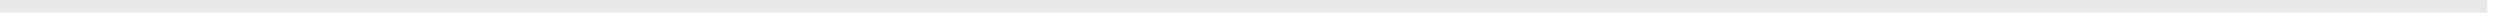
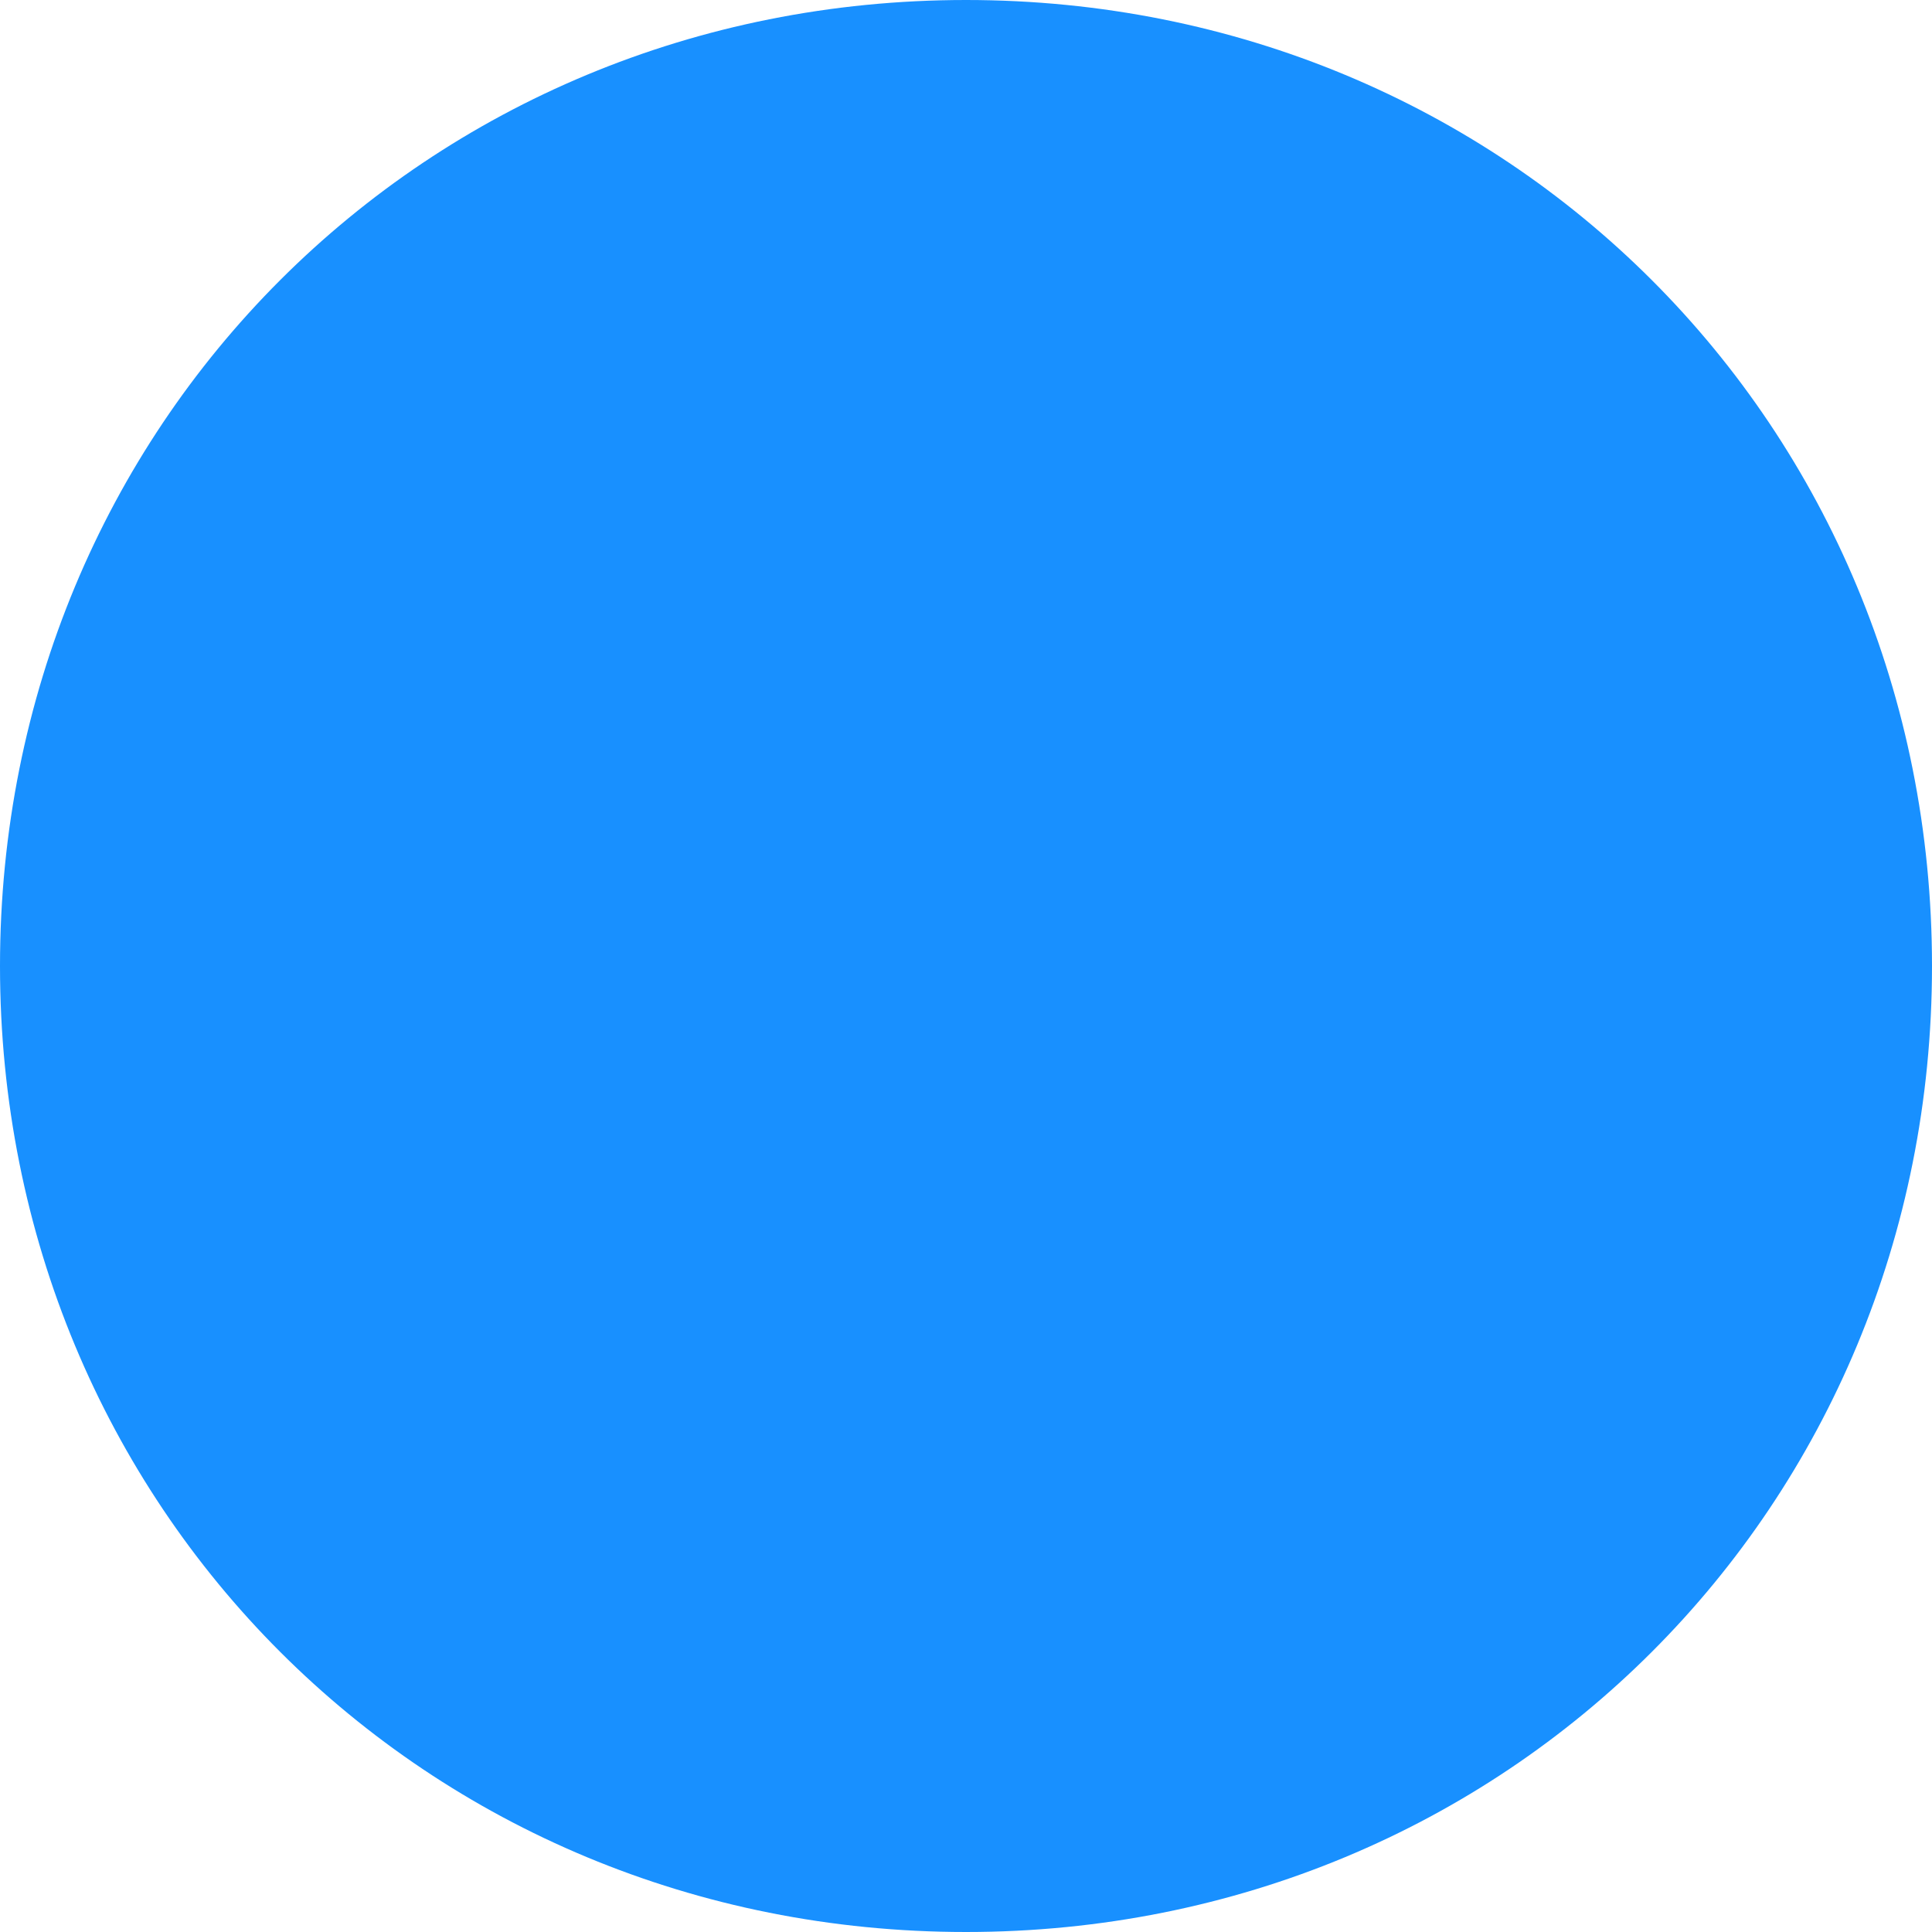
- <svg xmlns="http://www.w3.org/2000/svg" version="1.1" width="198px" height="2px">
-   <g transform="matrix(1 0 0 1 -3069 -2716 )">
-     <path d="M 3069 2716.5  L 3266 2716.5  " stroke-width="1" stroke="#e8e8e8" fill="none" />
+ <svg xmlns="http://www.w3.org/2000/svg" version="1.1" width="32px" height="32px">
+   <g transform="matrix(1 0 0 1 -2680 -2866 )">
+     <path d="M 2696 2866  C 2704.96 2866  2712 2873.04  2712 2882  C 2712 2890.96  2704.96 2898  2696 2898  C 2687.04 2898  2680 2890.96  2680 2882  C 2680 2873.04  2687.04 2866  2696 2866  Z " fill-rule="nonzero" fill="#1890ff" stroke="none" />
  </g>
</svg>
